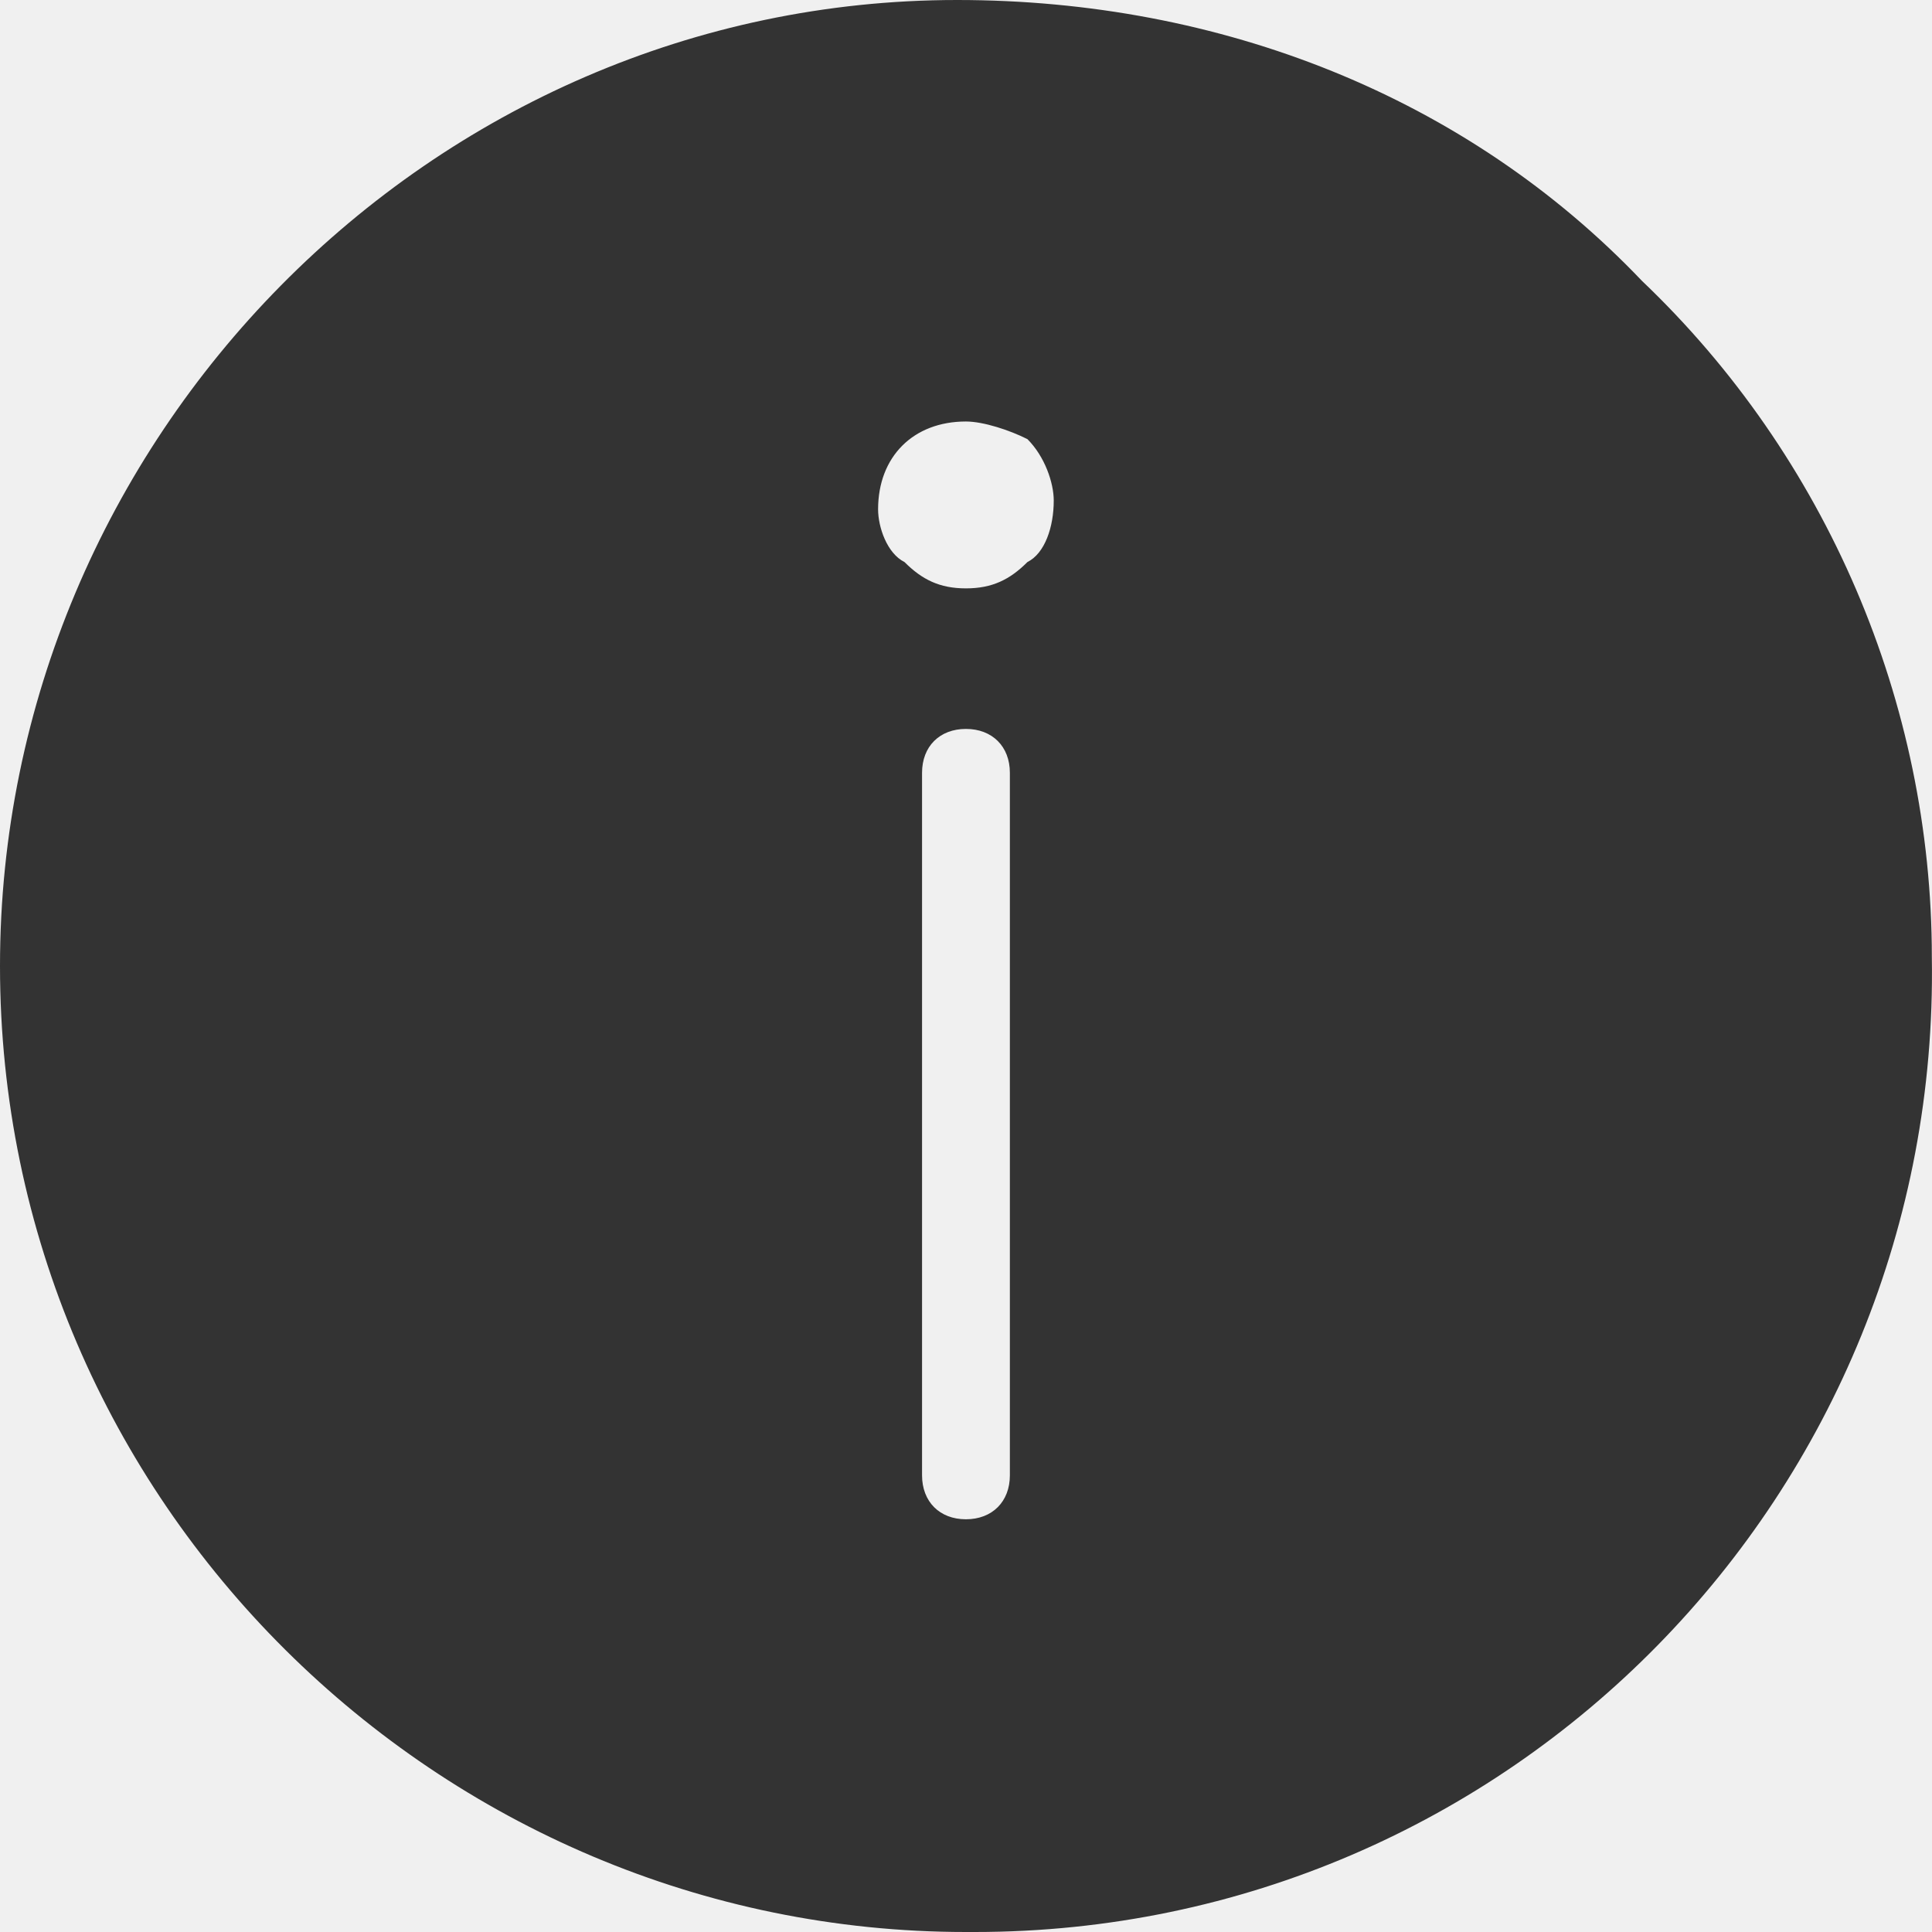
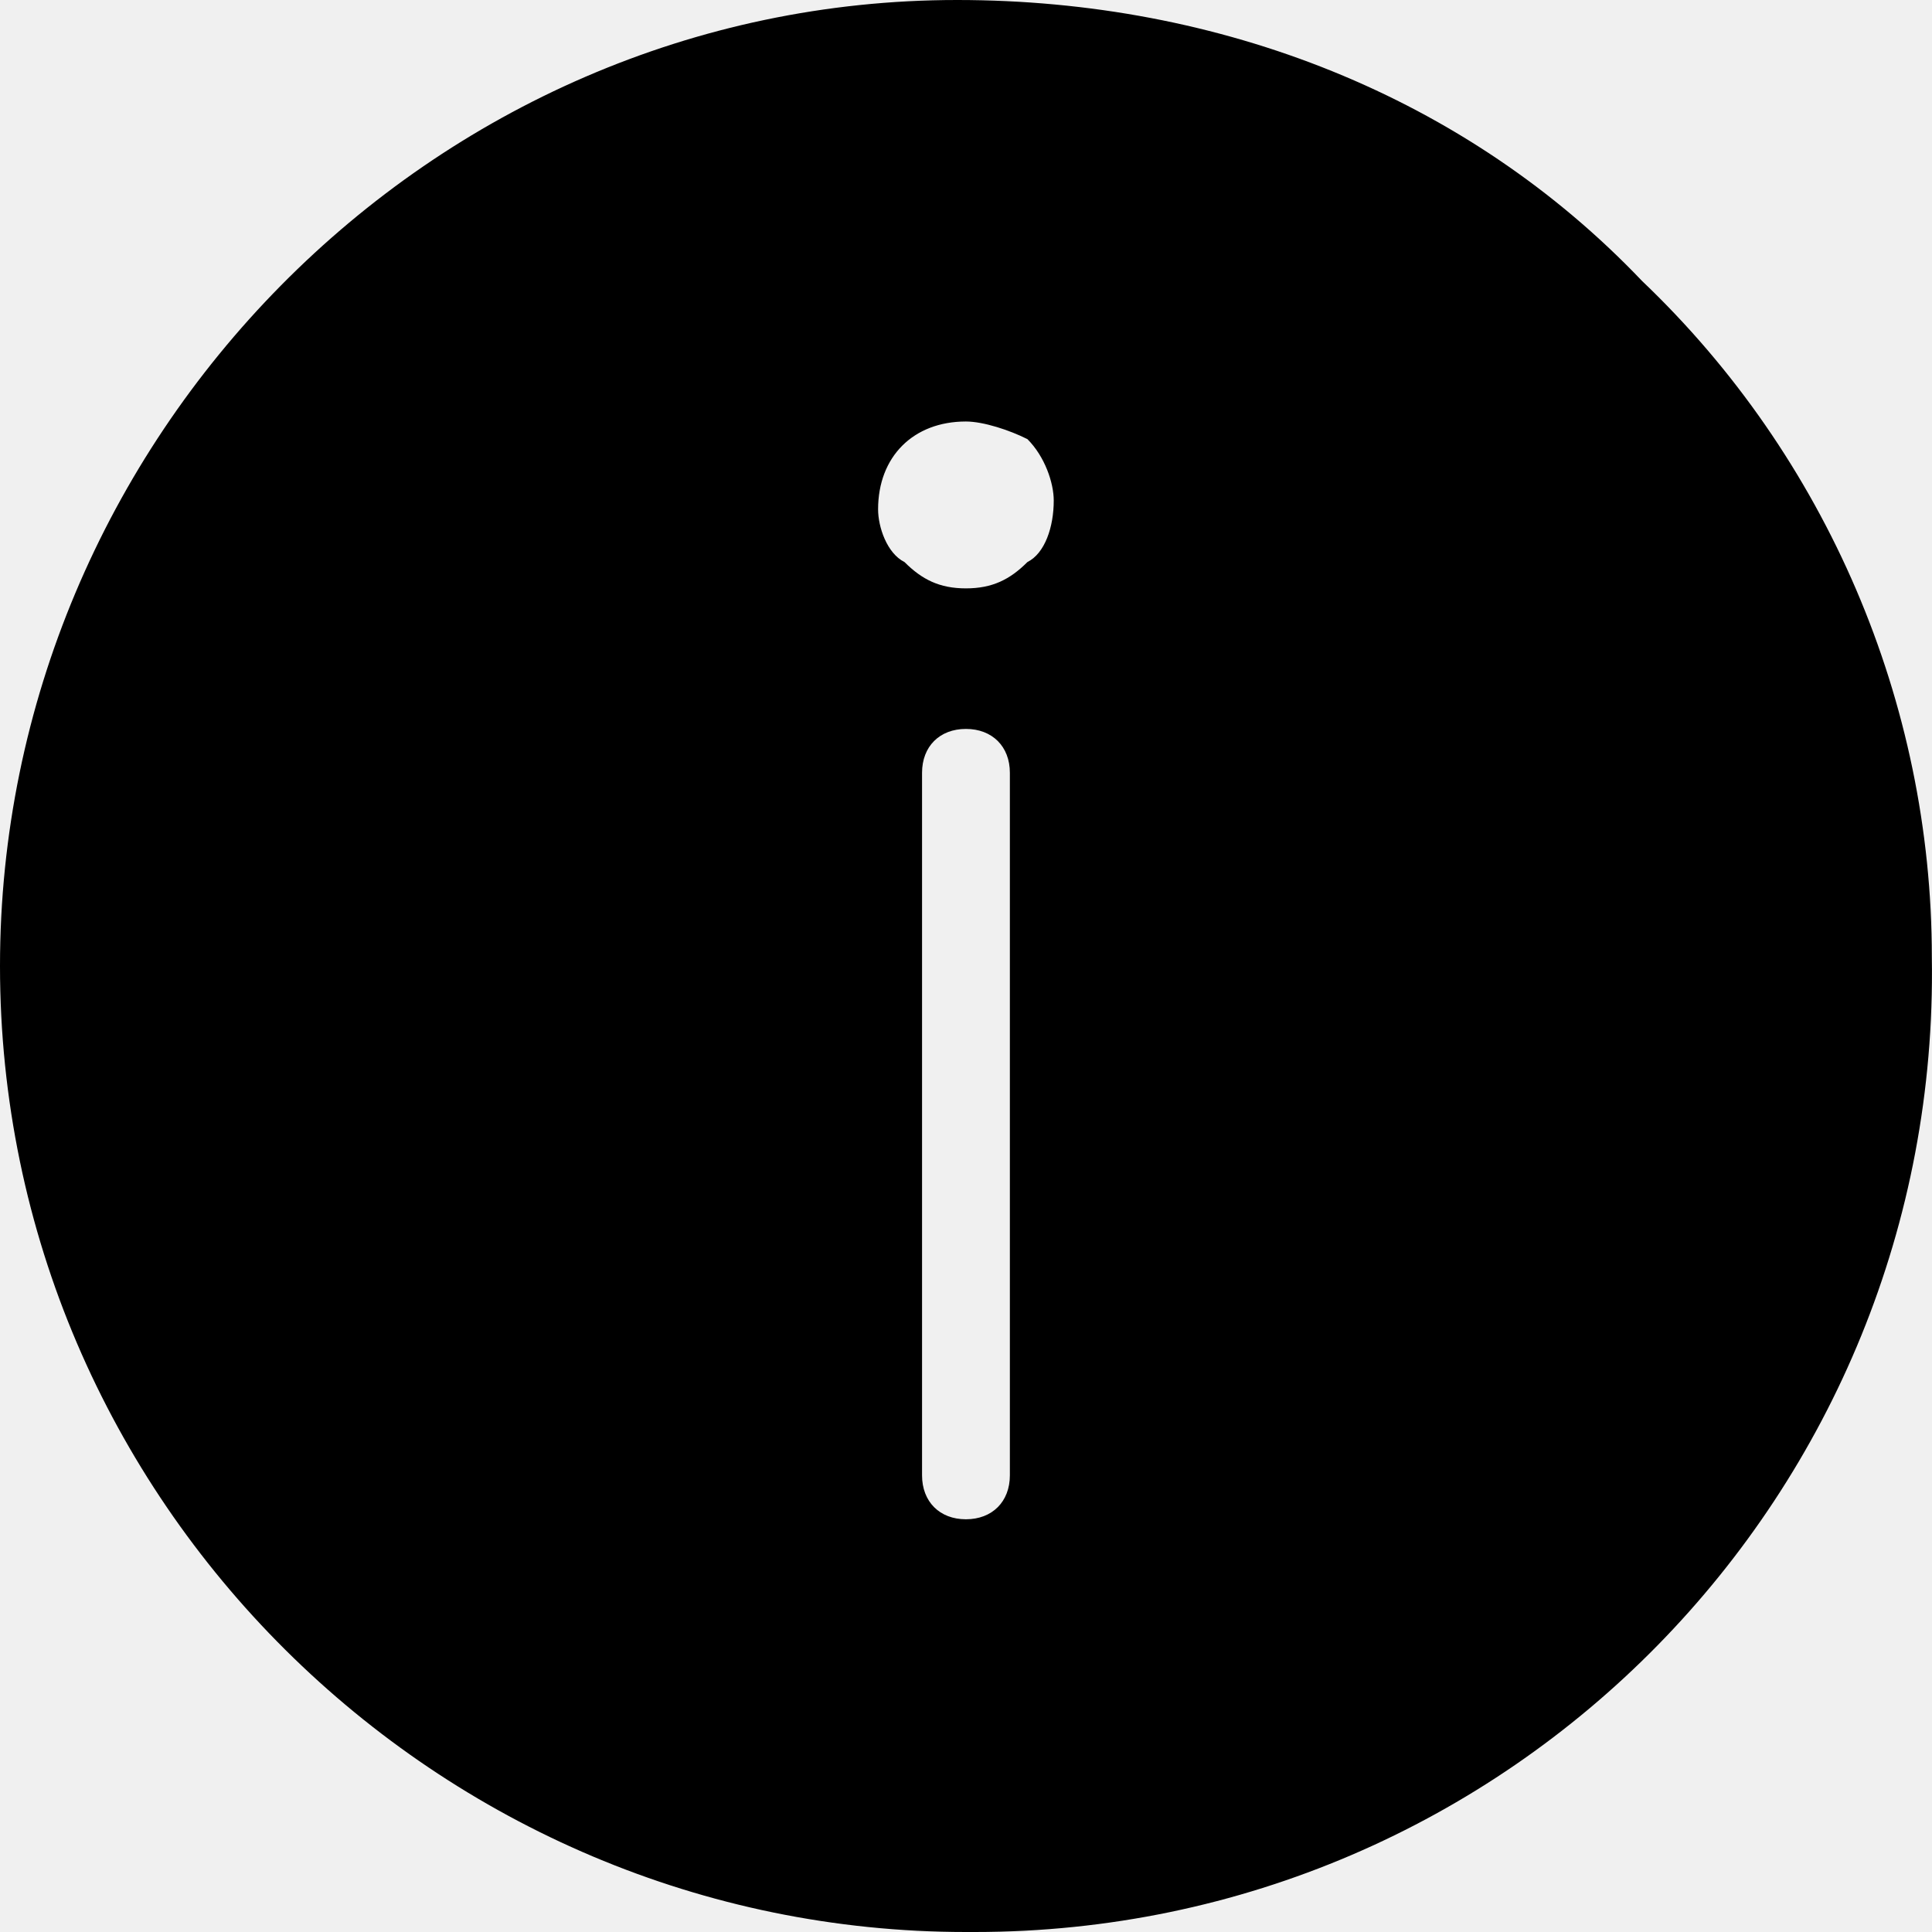
- <svg xmlns="http://www.w3.org/2000/svg" width="24" height="24" viewBox="0 0 24 24" fill="none">
-   <g id="Name=info, Size=Standard">
-     <g id="Icons" clip-path="url(#clip0_855_12702)">
-       <g id="Group 2">
-         <path id="Vector" d="M20.399 3.491C18.217 1.2 15.163 0 11.89 0C5.345 0 0 5.455 0 12C0 18.654 5.454 24 11.999 24H12.108C18.762 24 24.107 18.546 23.998 11.891C23.998 8.727 22.689 5.673 20.399 3.491ZM12.545 18.327C12.545 18.654 12.326 18.873 11.999 18.873C11.672 18.873 11.454 18.654 11.454 18.327V9.6C11.454 9.273 11.672 9.055 11.999 9.055C12.326 9.055 12.545 9.273 12.545 9.6V18.327ZM12.763 6.982C12.545 7.2 12.326 7.309 11.999 7.309C11.672 7.309 11.454 7.2 11.236 6.982C11.017 6.873 10.908 6.545 10.908 6.327C10.908 5.673 11.345 5.236 11.999 5.236C12.217 5.236 12.545 5.345 12.763 5.455C12.981 5.673 13.09 6 13.09 6.218C13.09 6.545 12.981 6.873 12.763 6.982Z" fill="#333333" />
-       </g>
-     </g>
-   </g>
-   <defs>
-     <clipPath id="clip0_855_12702">
-       <rect width="24" height="24" fill="white" />
-     </clipPath>
-   </defs>
+ <svg xmlns="http://www.w3.org/2000/svg" width="24" height="24" viewBox="0 0 24 24">
+   <path d="M20.399 3.491C18.217 1.2 15.163 0 11.89 0C5.345 0 0 5.455 0 12C0 18.654 5.454 24 11.999 24H12.108C18.762 24 24.107 18.546 23.998 11.891C23.998 8.727 22.689 5.673 20.399 3.491ZM12.545 18.327C12.545 18.654 12.326 18.873 11.999 18.873C11.672 18.873 11.454 18.654 11.454 18.327V9.6C11.454 9.273 11.672 9.055 11.999 9.055C12.326 9.055 12.545 9.273 12.545 9.6V18.327ZM12.763 6.982C12.545 7.2 12.326 7.309 11.999 7.309C11.672 7.309 11.454 7.2 11.236 6.982C11.017 6.873 10.908 6.545 10.908 6.327C10.908 5.673 11.345 5.236 11.999 5.236C12.217 5.236 12.545 5.345 12.763 5.455C12.981 5.673 13.09 6 13.09 6.218C13.09 6.545 12.981 6.873 12.763 6.982Z" />
</svg>
